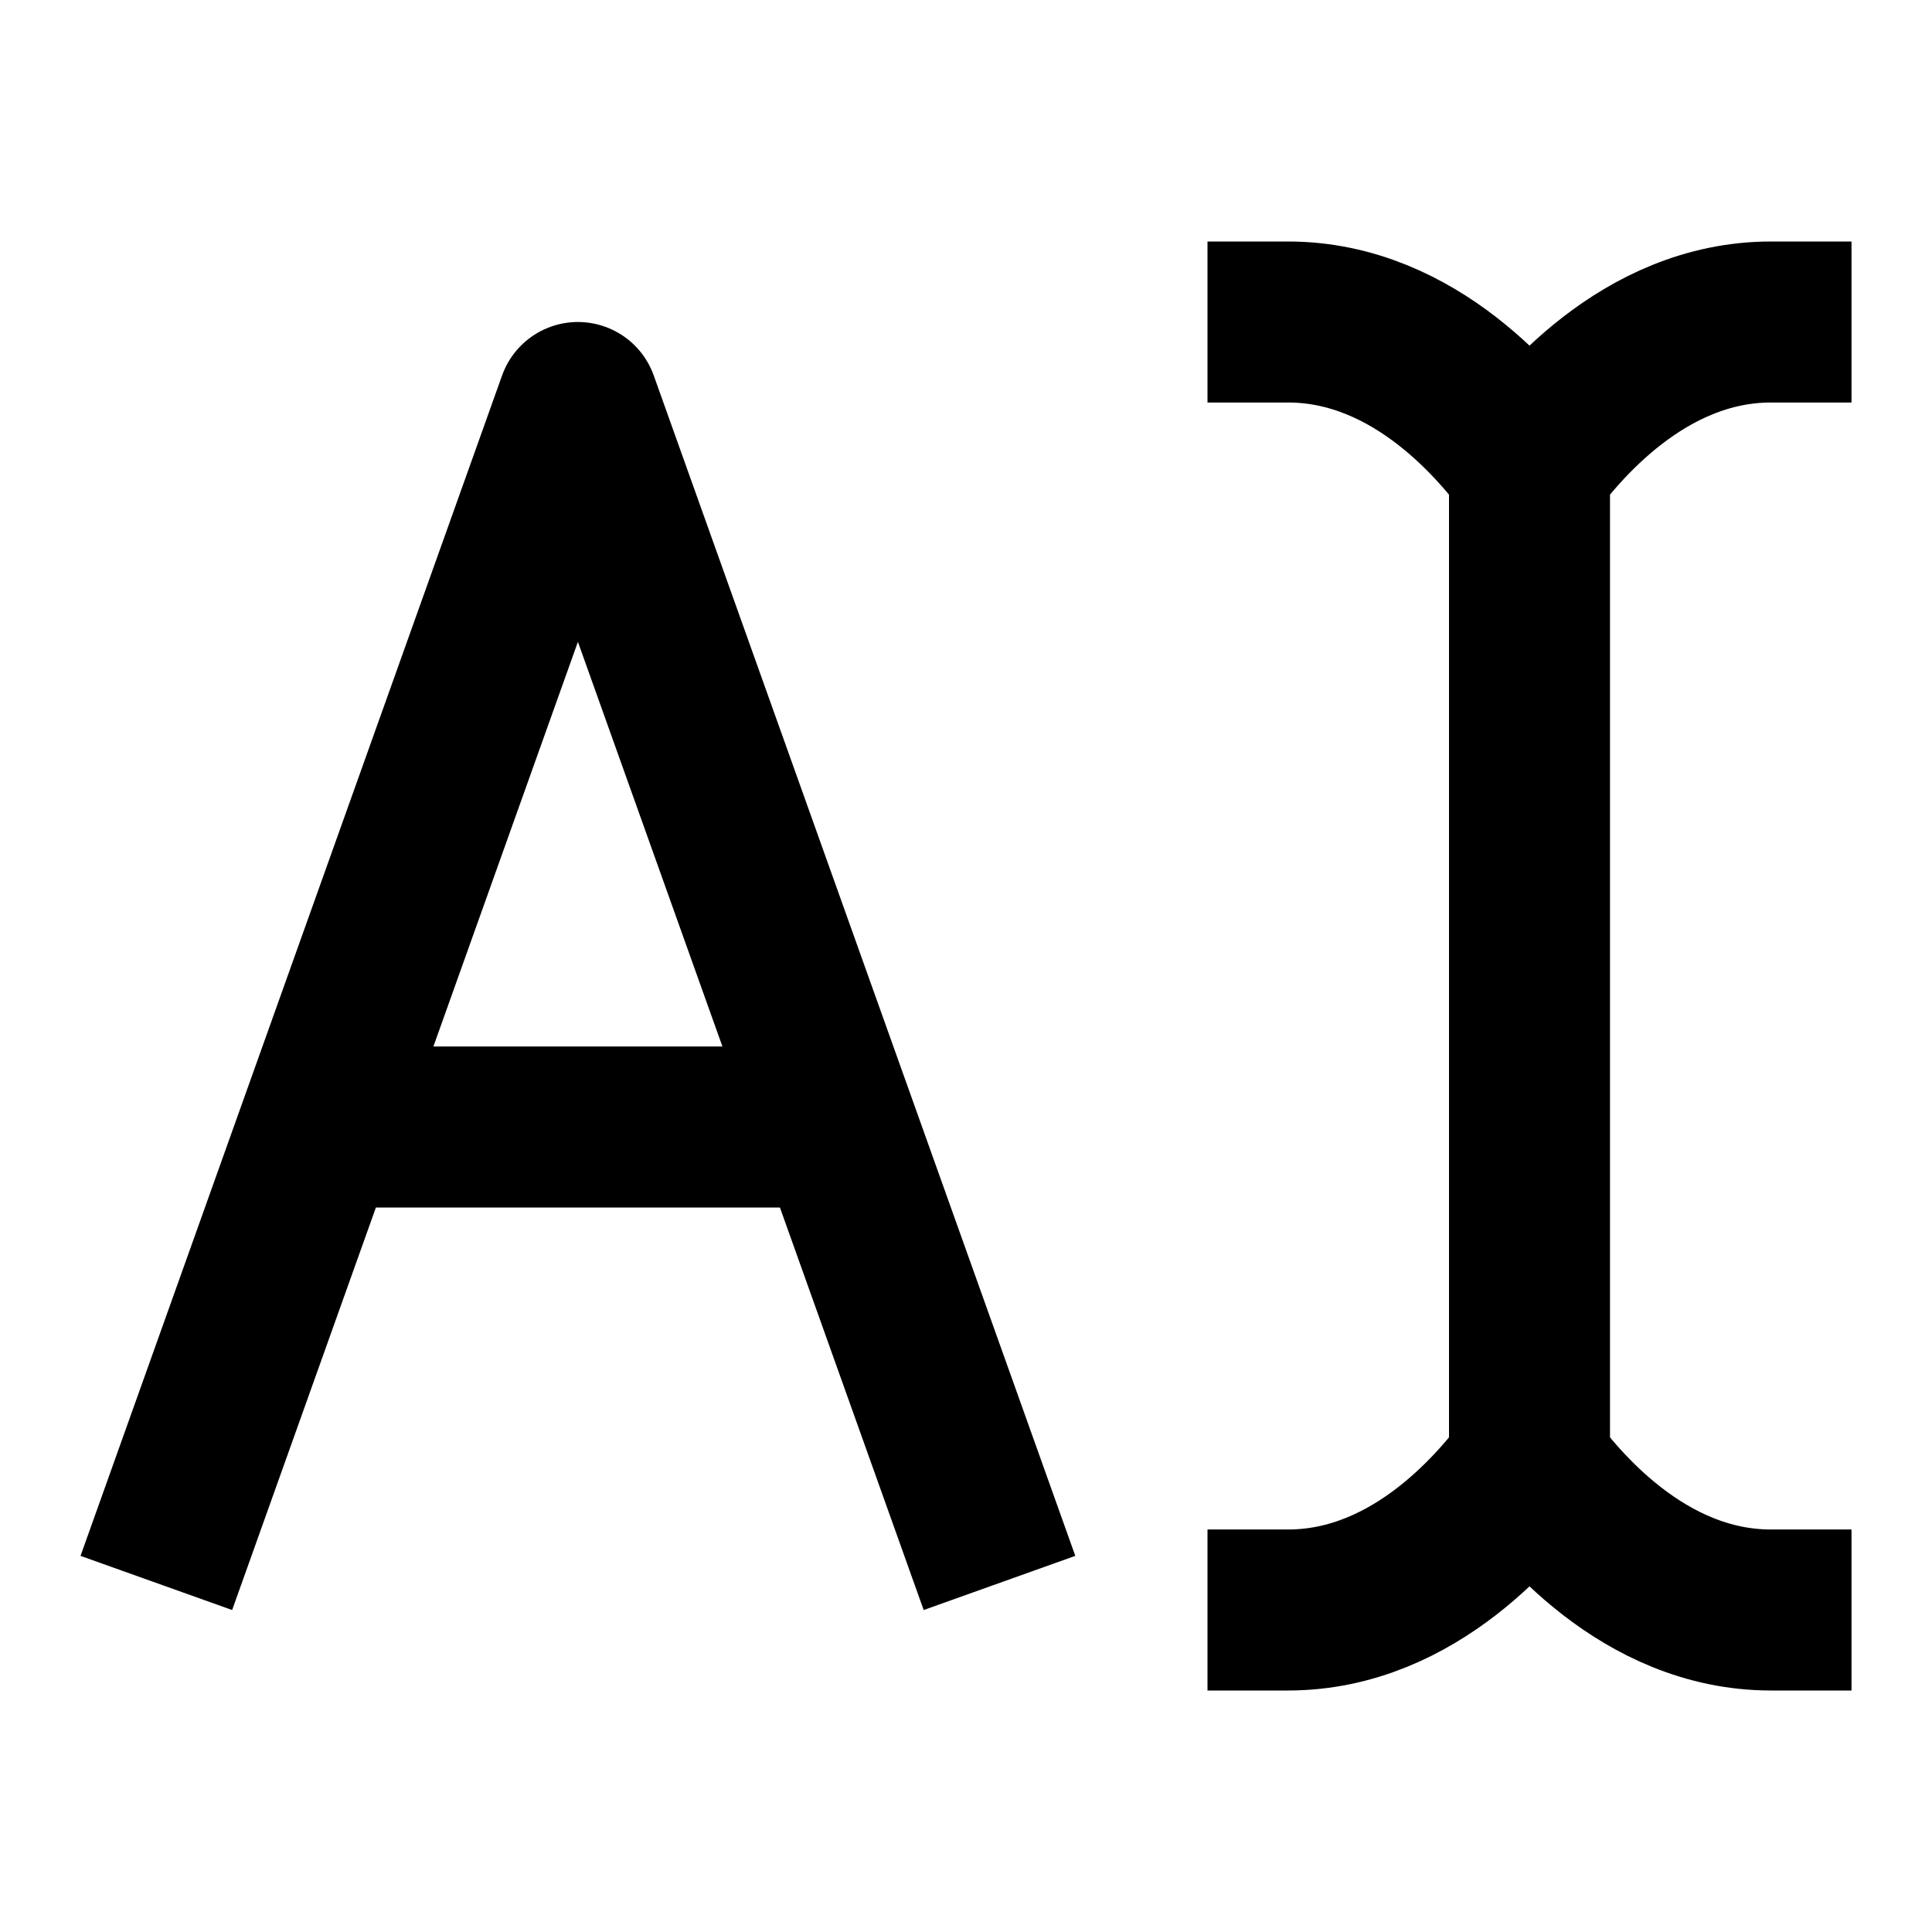
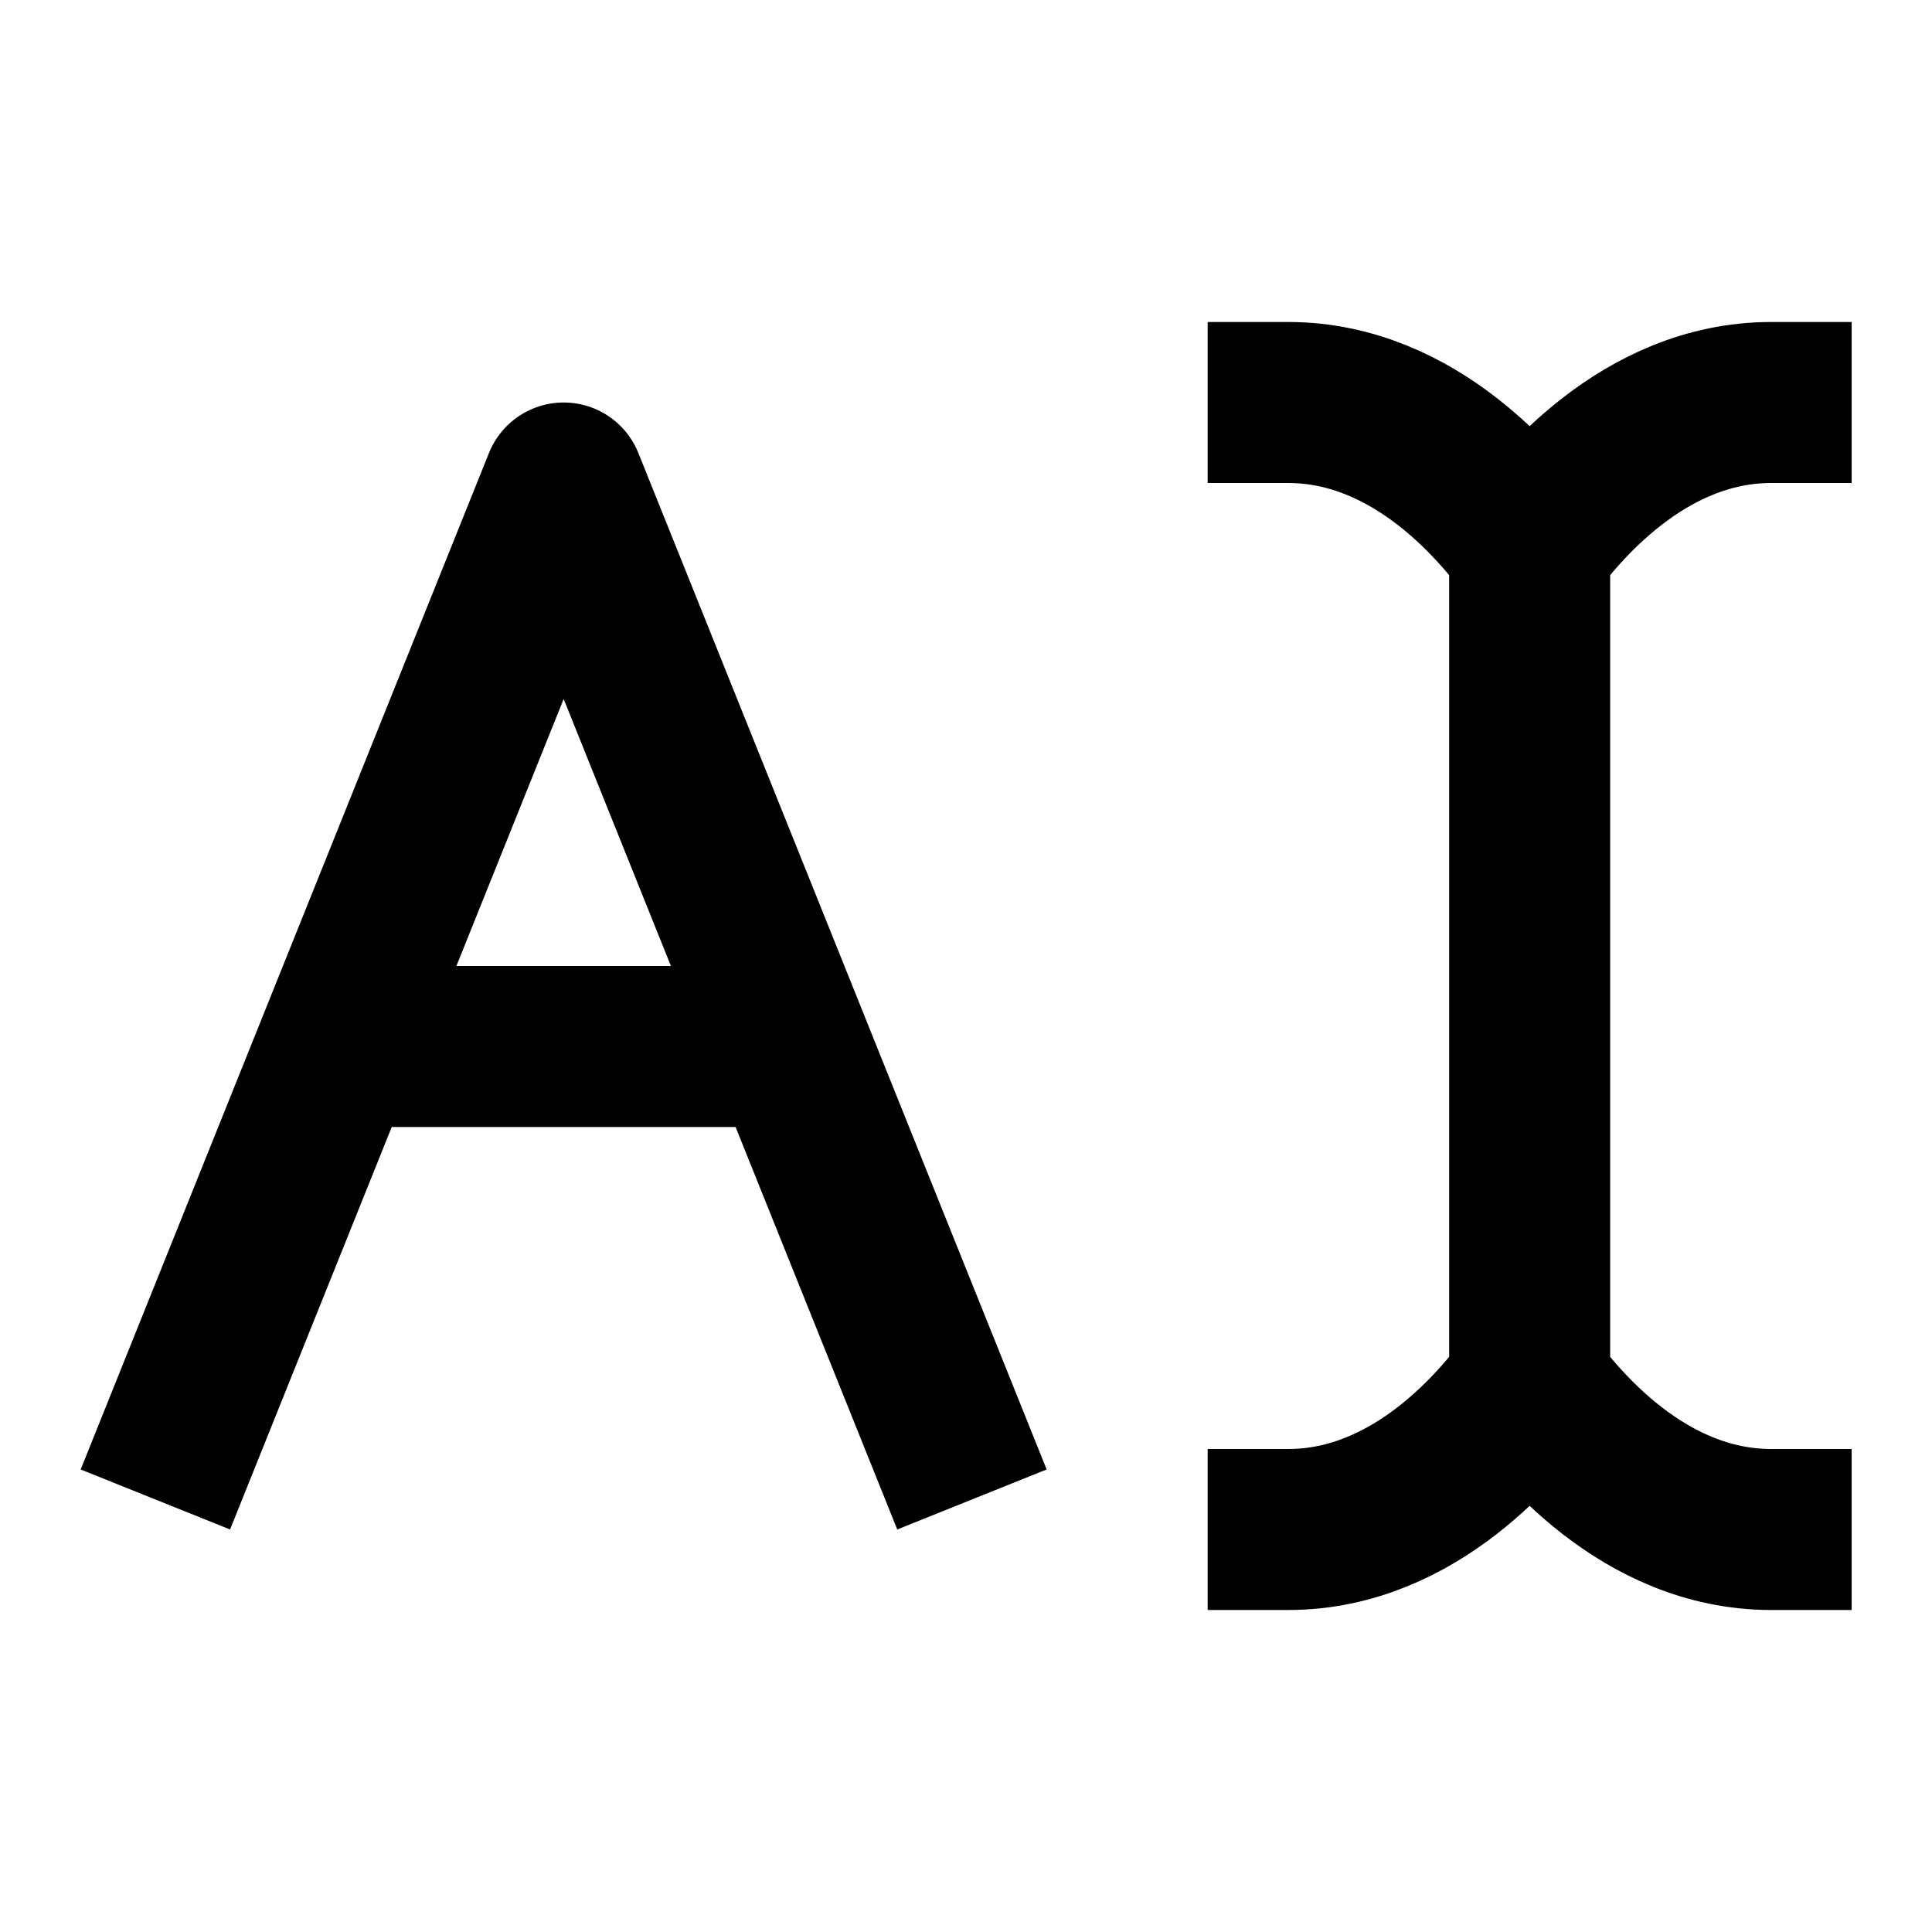
<svg xmlns="http://www.w3.org/2000/svg" width="24" height="24" fill="none" stroke="currentColor" stroke-linejoin="round" stroke-width="2" aria-hidden="true" viewBox="0 0 24 24">
-   <path d="M1.942 19.664 7.179 5l5.237 14.664M3.965 14h6.428M19 5.8c-.333-.45-1.4-1.8-3-1.8h-1m4 1.8c.333-.45 1.4-1.8 3-1.8h1m-4 1.8v12.4m0 0c.333.45 1.4 1.8 3 1.8h1m-4-1.8c-.333.45-1.4 1.8-3 1.8h-1" />
+   <path d="M1.93 18.627 7.002 6l5.072 12.627M4.19 13h5.623m9.189-6.2c-.334-.45-1.4-1.8-3-1.8h-1m4 1.8c.333-.45 1.4-1.8 3-1.8h1m-4 1.8v10.4m0 0c.333.45 1.4 1.8 3 1.8h1m-4-1.8c-.334.45-1.4 1.8-3 1.8h-1" />
</svg>
